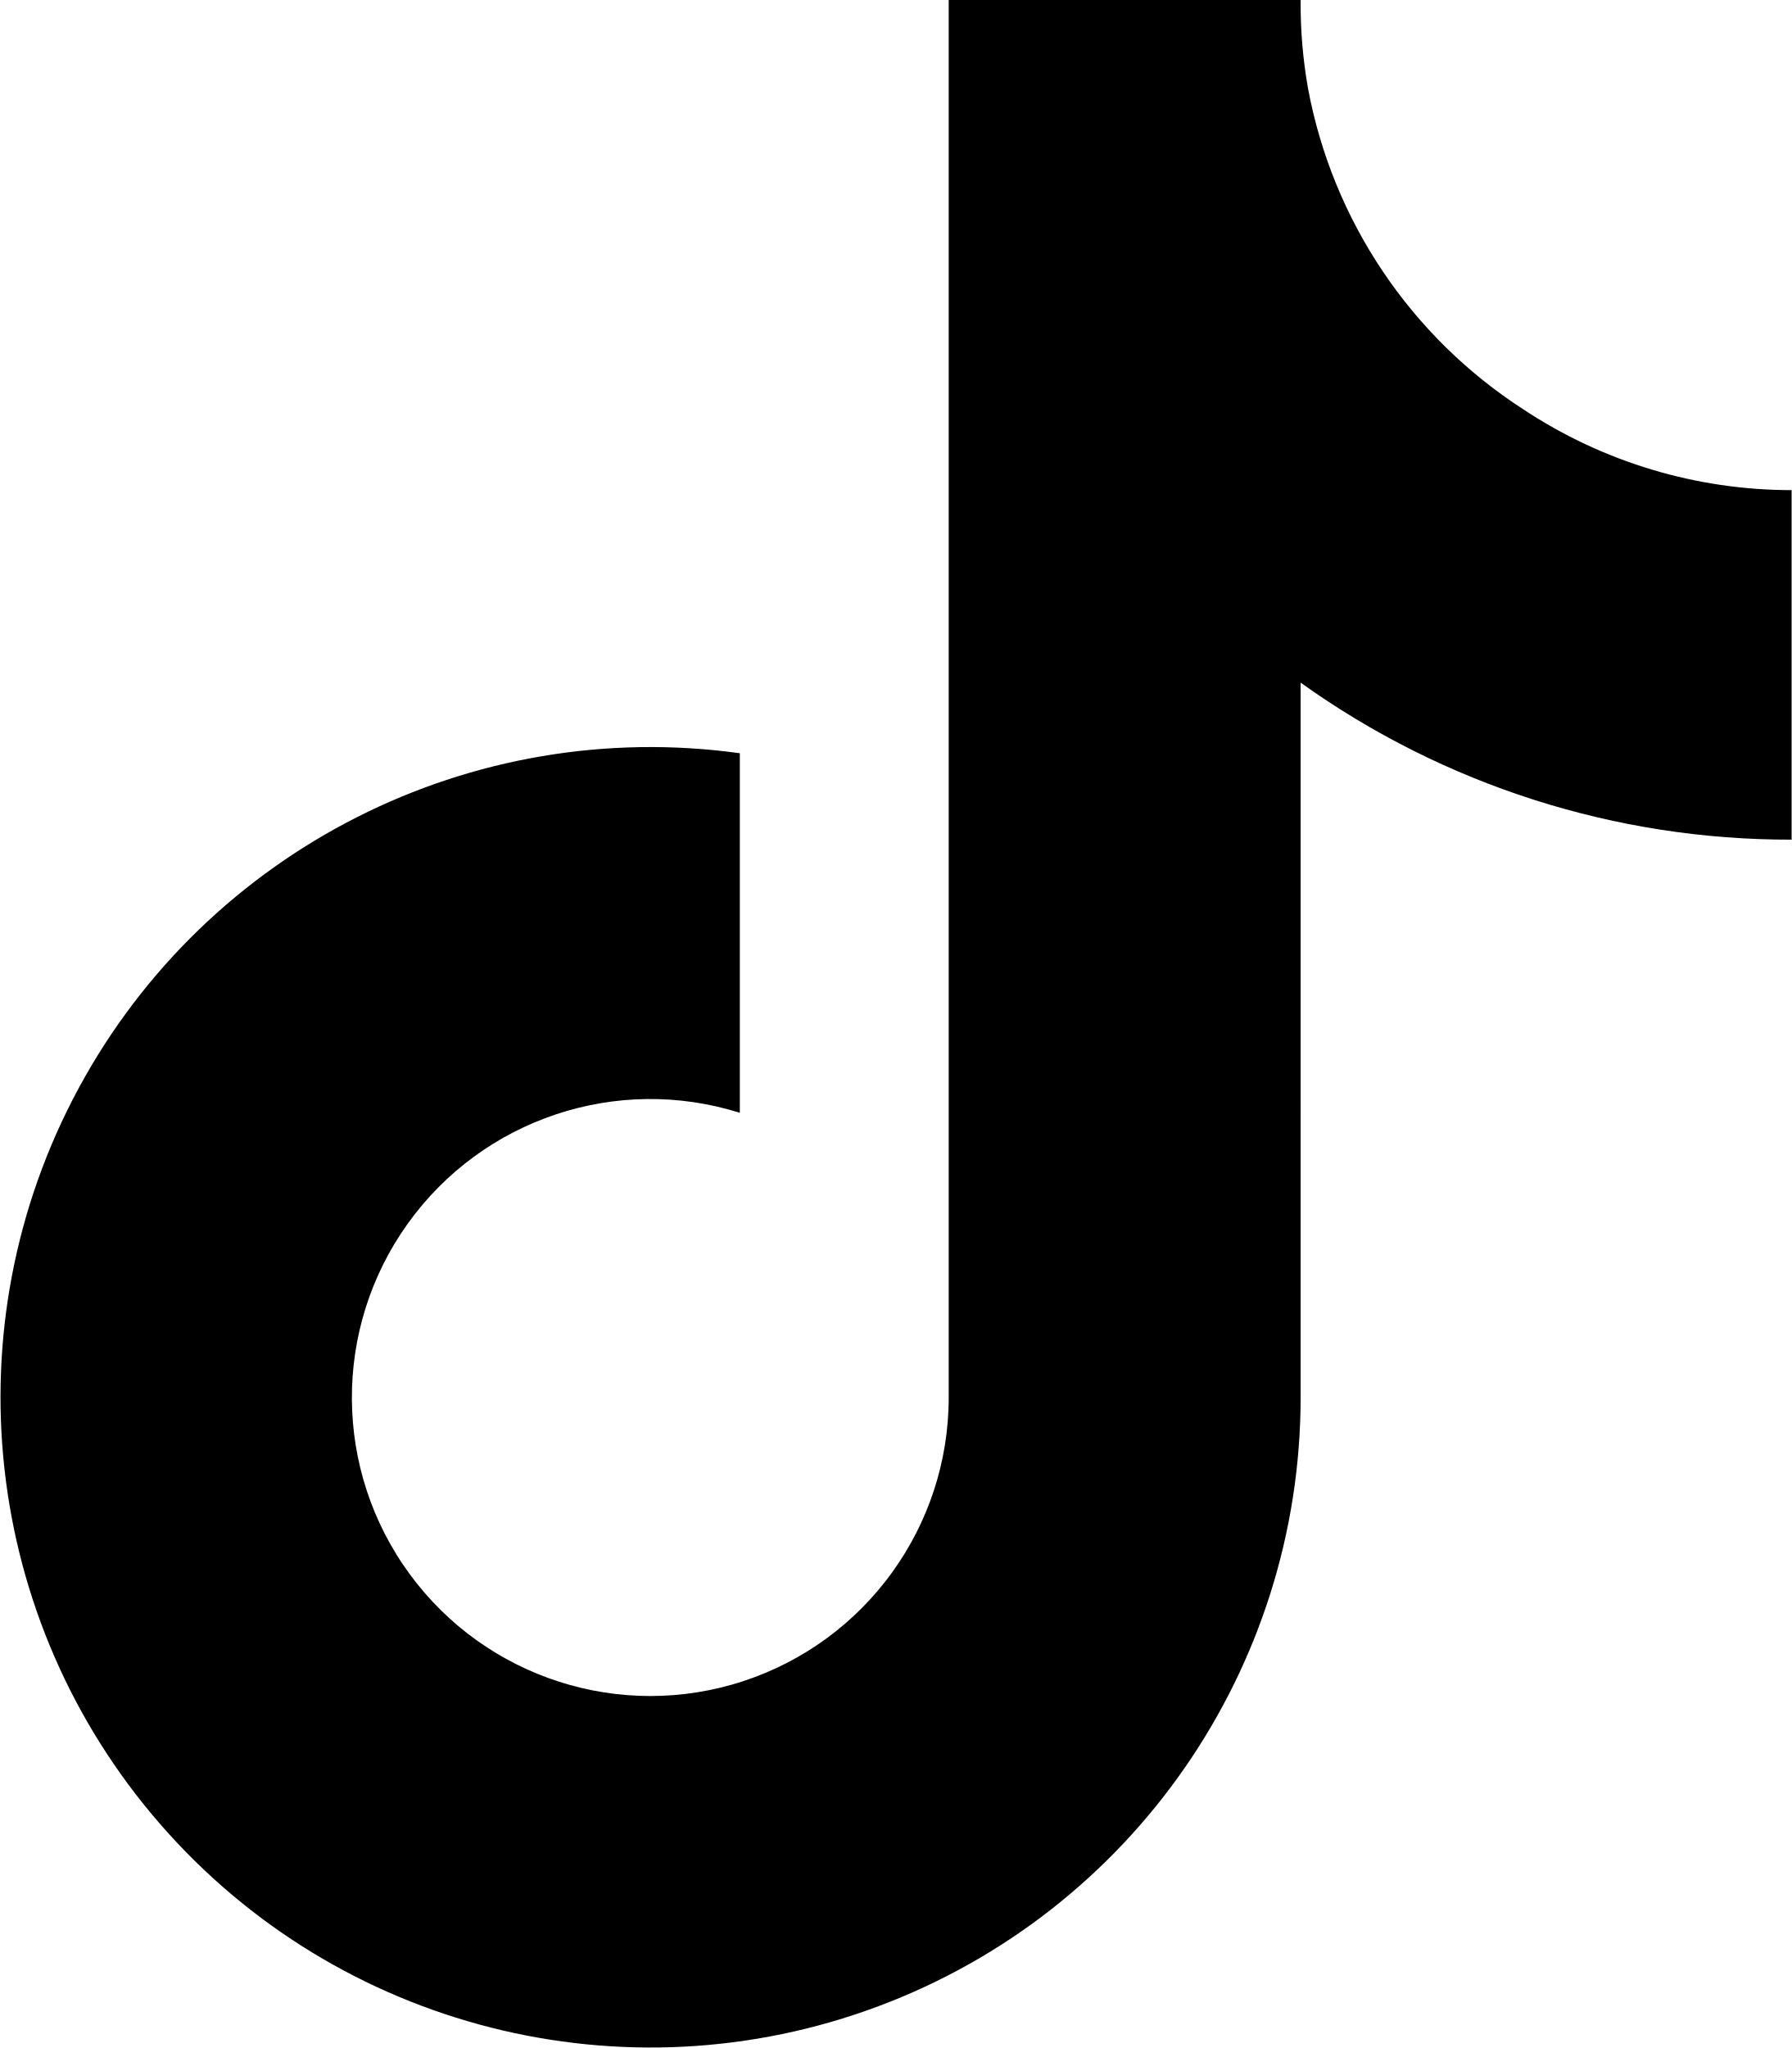
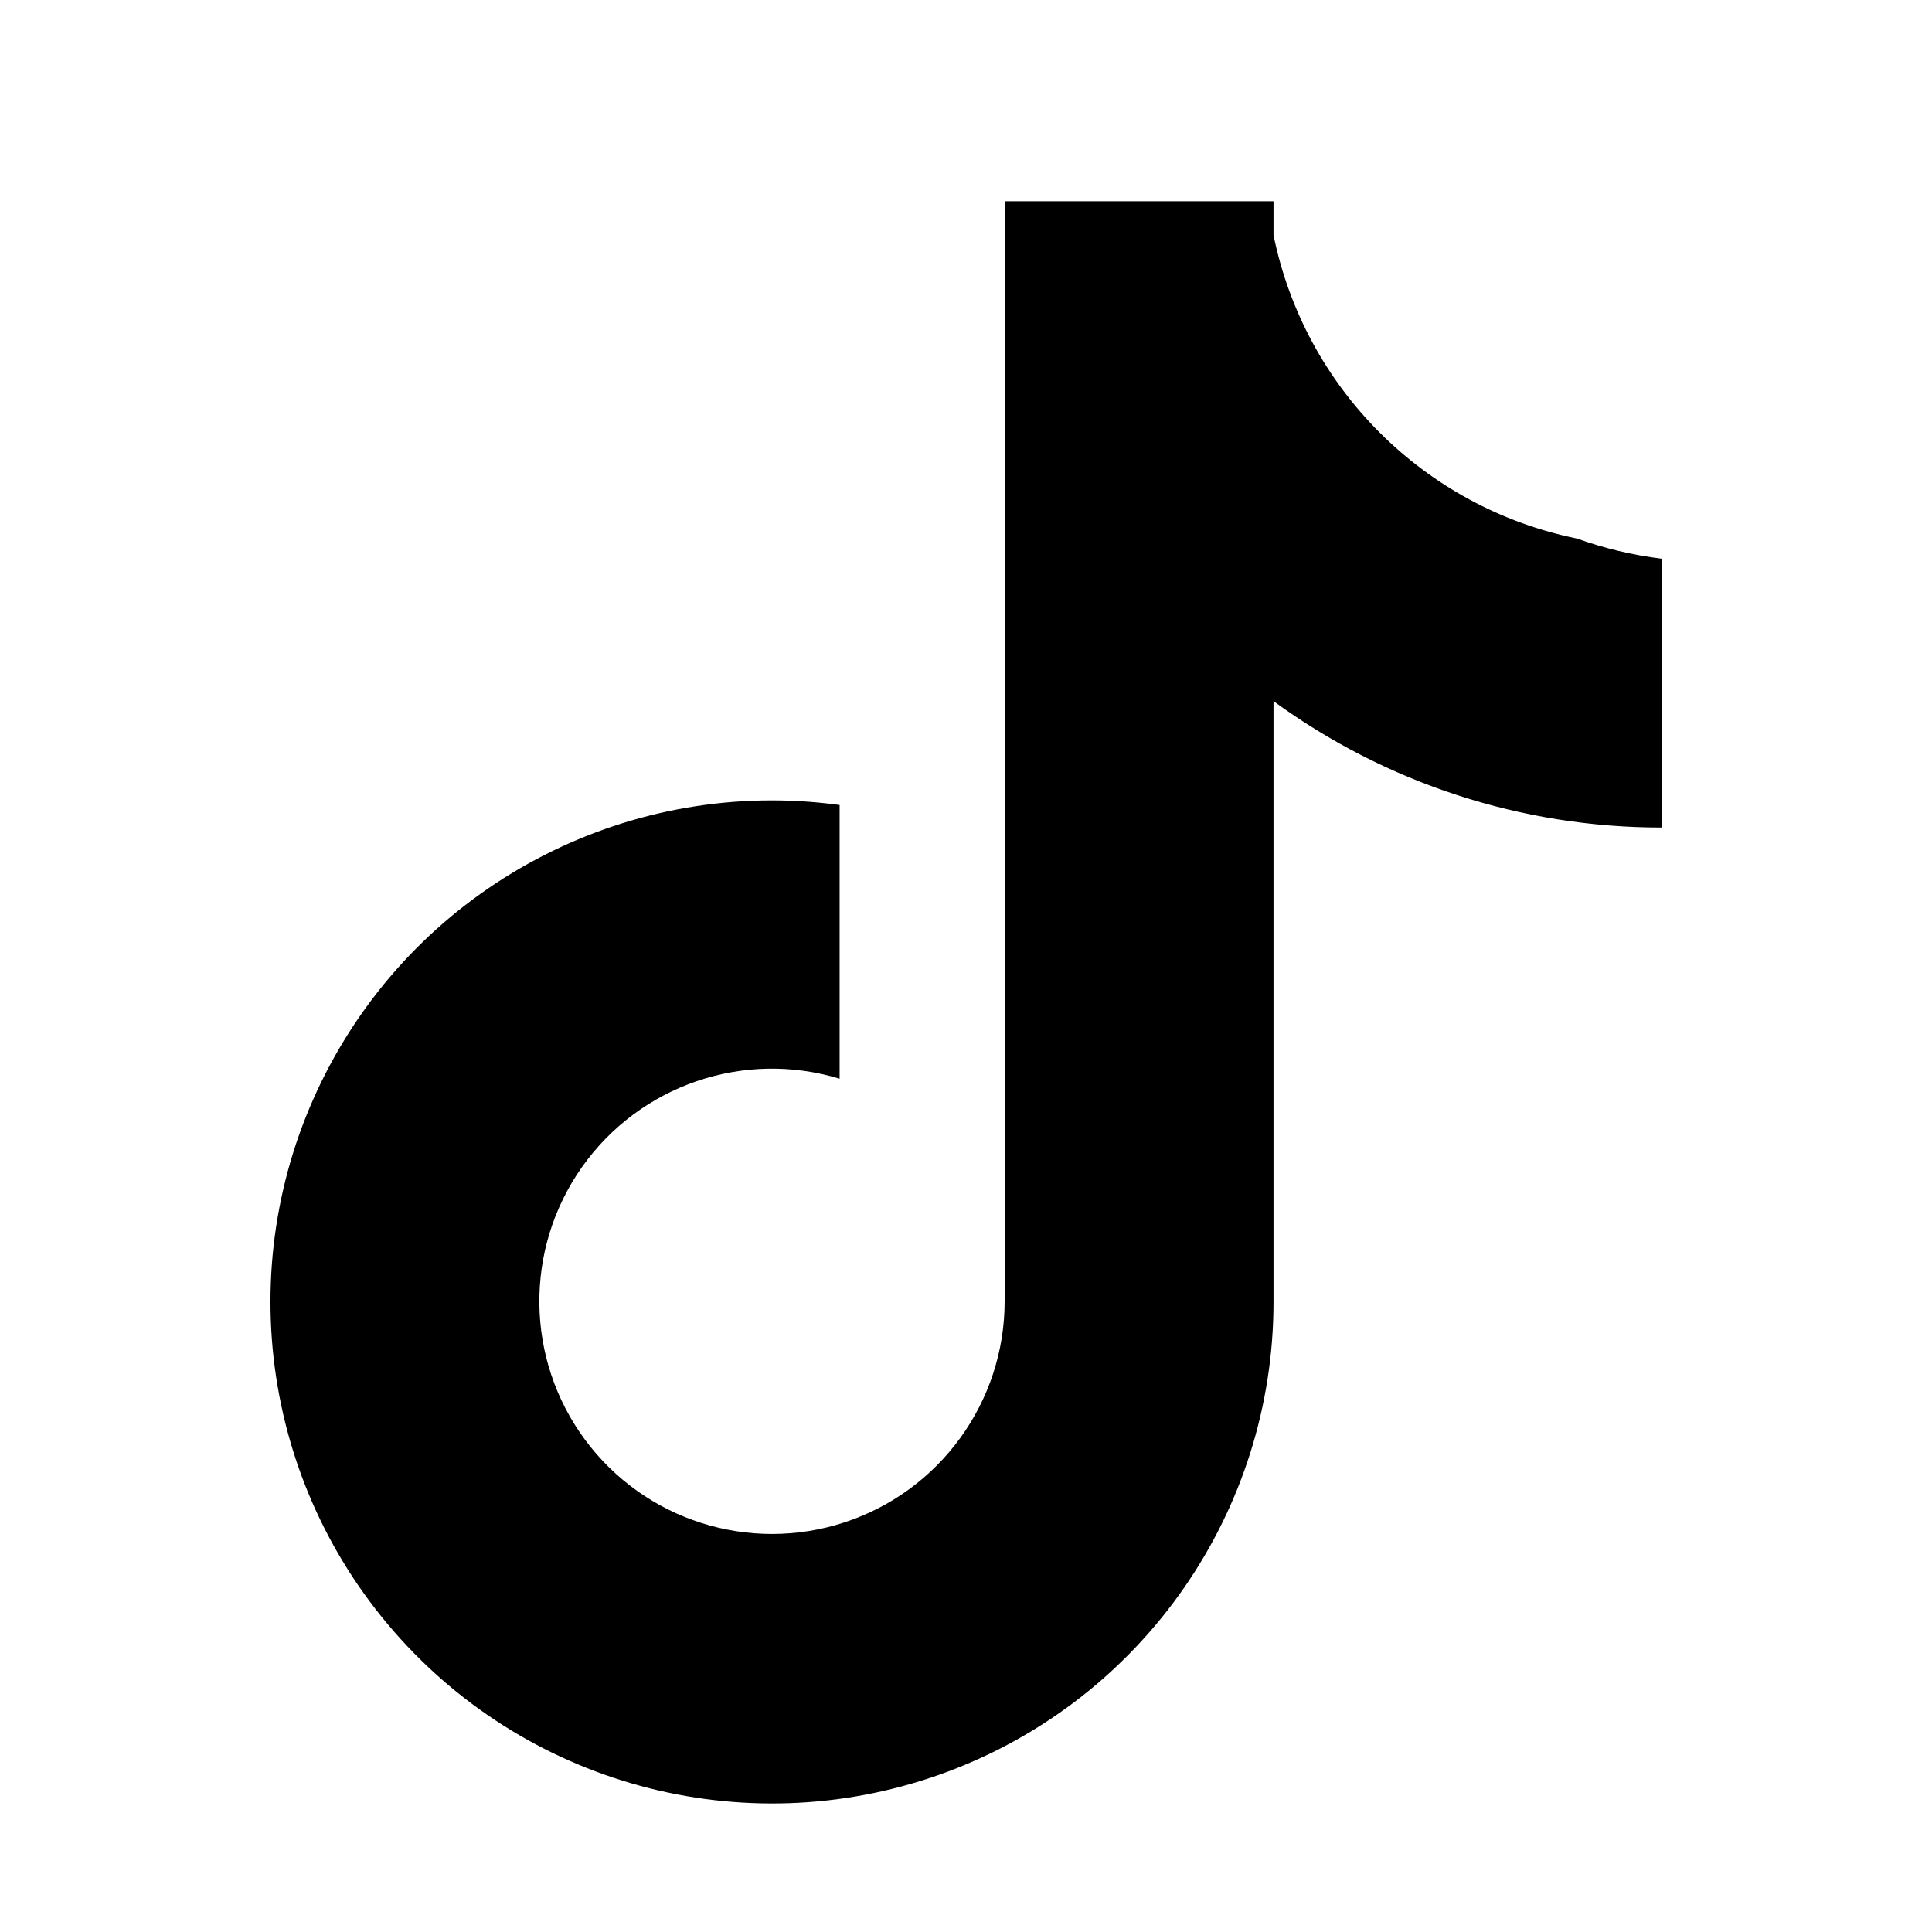
- <svg xmlns="http://www.w3.org/2000/svg" viewBox="0 0 448 512" fill="currentColor">
-   <path d="M448 209.91a210.06 210.06 0 0 1-122.77-39.25V349.38A162.55 162.55 0 1 1 185 188.31V278.2a74.62 74.62 0 1 0 52.23 71.18V0l88 0a121.18 121.18 0 0 0 1.86 22.17h0A122.18 122.18 0 0 0 381 102.39a121.43 121.43 0 0 0 67 20.14Z" />
+ <svg xmlns="http://www.w3.org/2000/svg" viewBox="0 0 24 24" fill="currentColor">
+   <path d="M19.59 6.69a4.83 4.83 0 0 1-3.77-3.77V2.5h-3.34v13.67a2.89 2.89 0 1 1-2.05-2.77V10a6.23 6.23 0 1 0 5.39 6.17V8.71a8.17 8.17 0 0 0 4.82 1.57V6.94a4.85 4.85 0 0 1-1.05-.25z" />
</svg>
